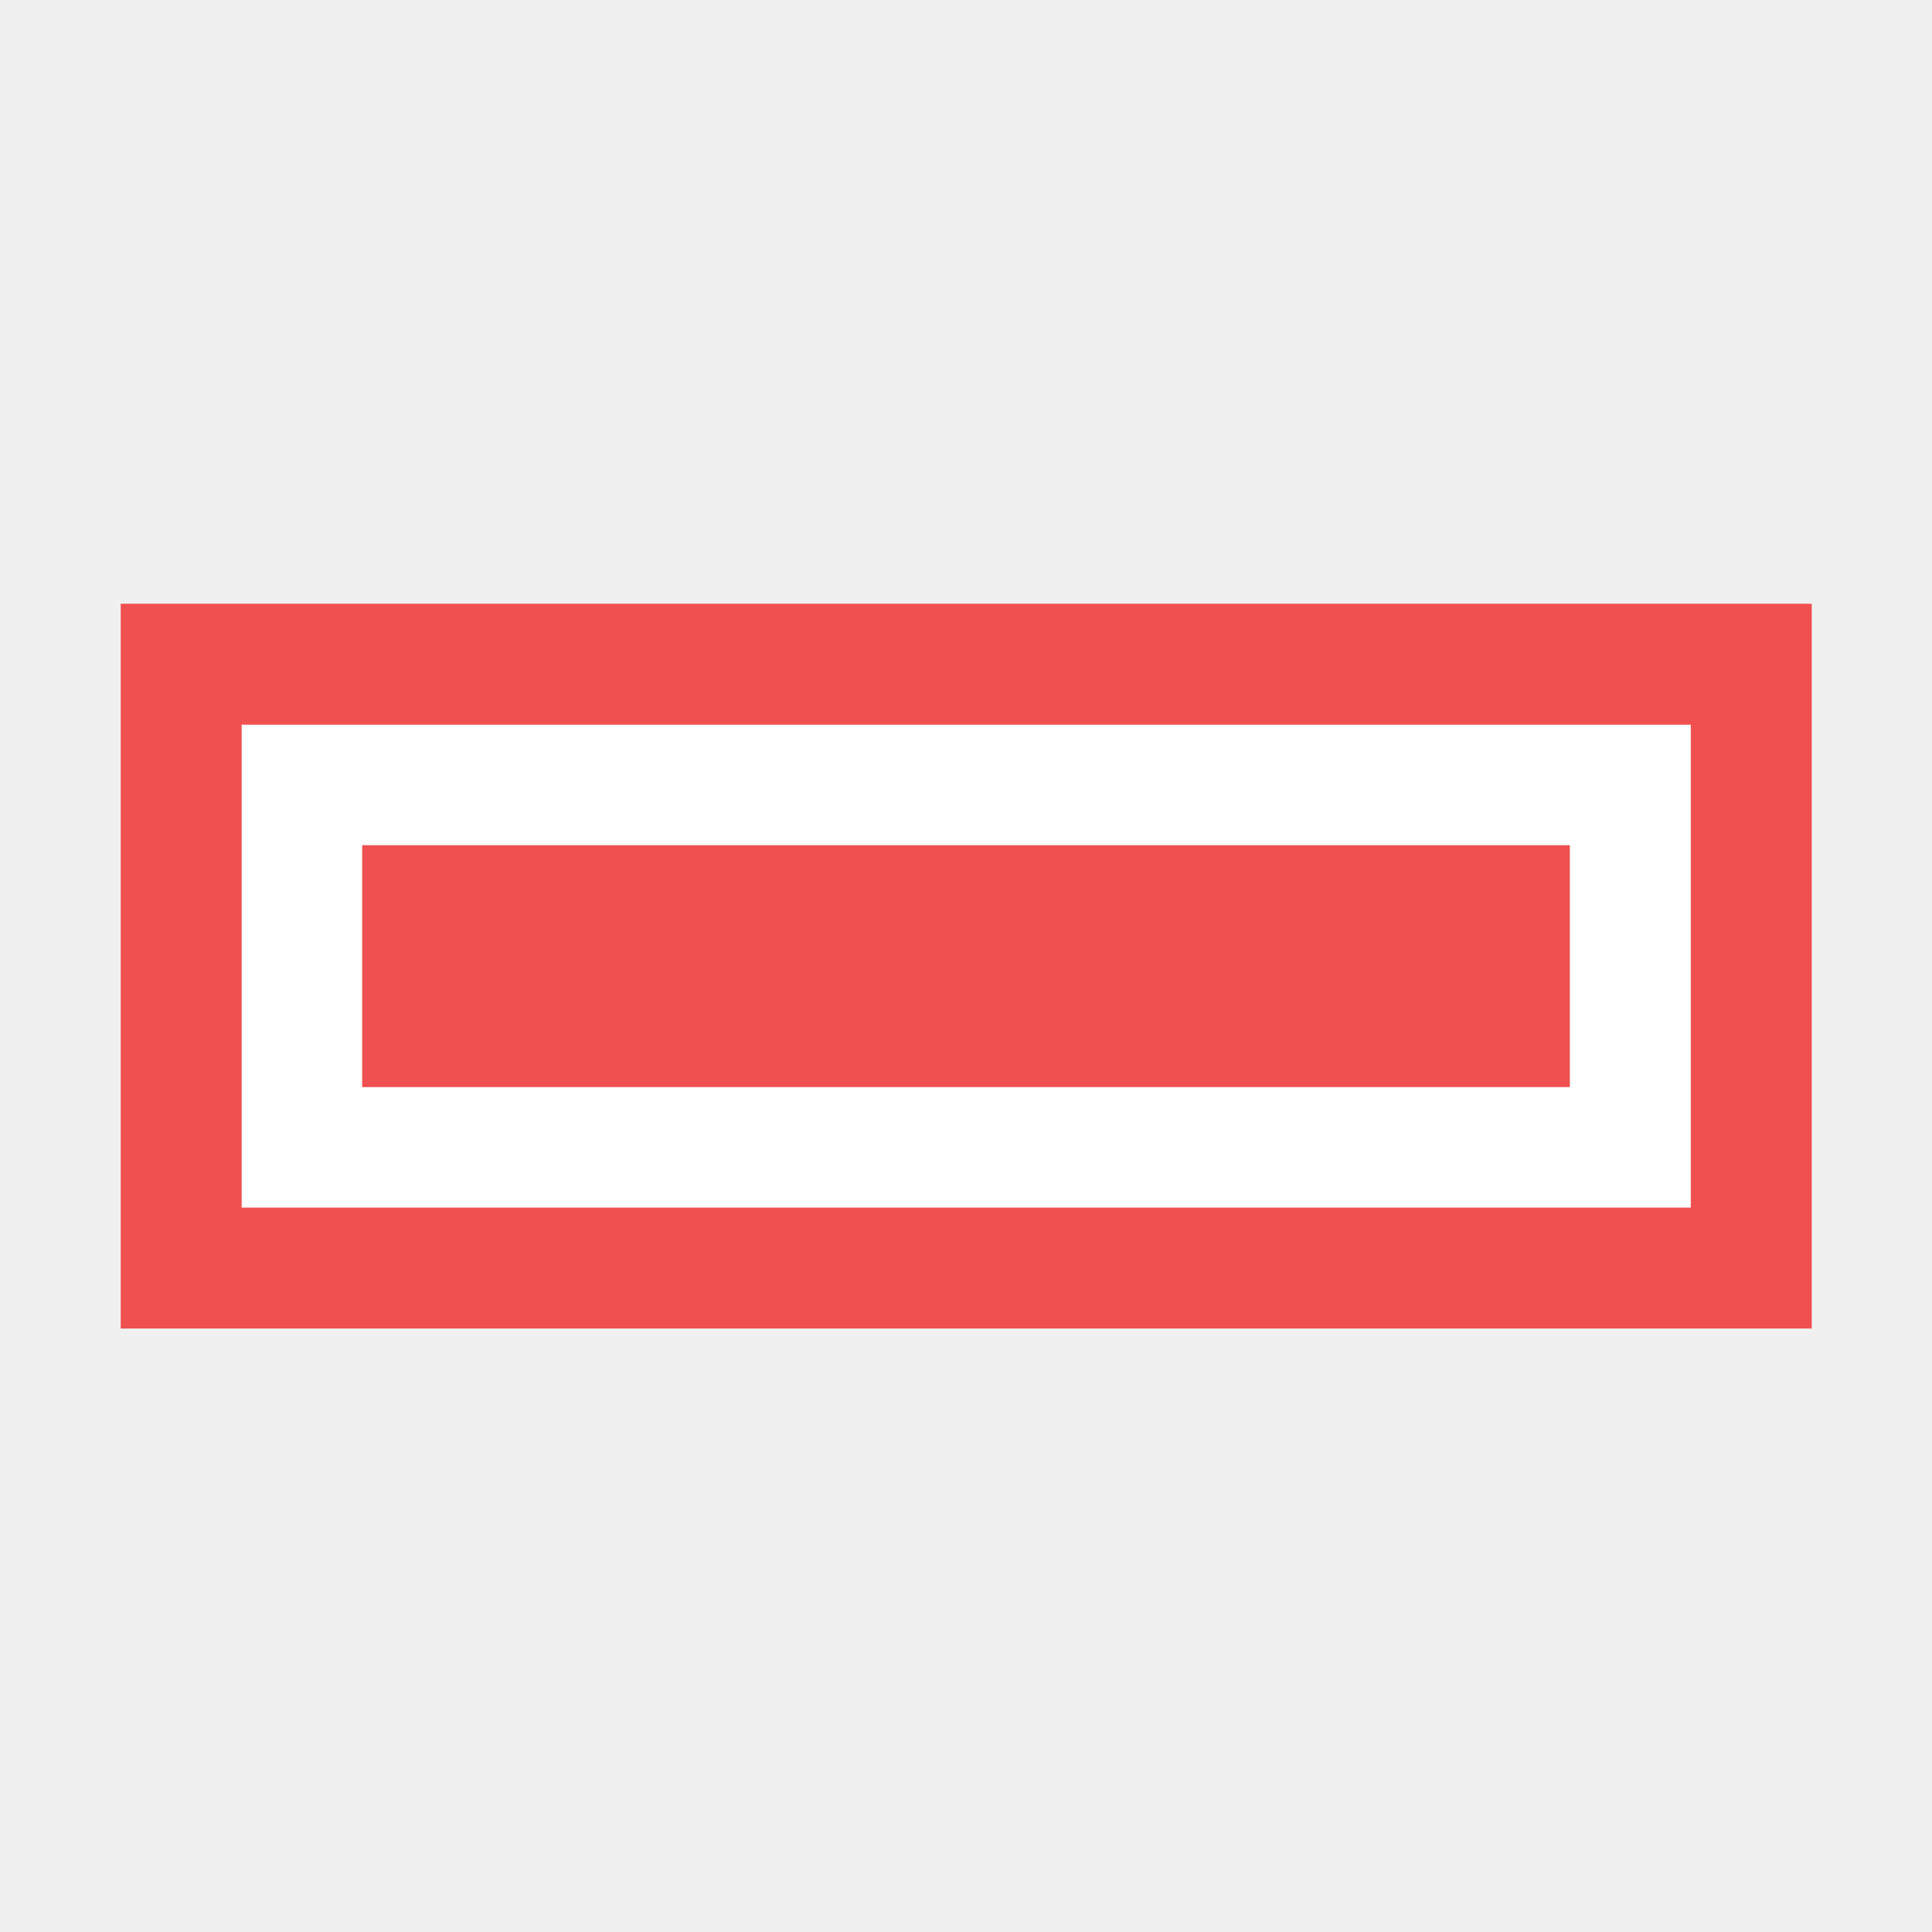
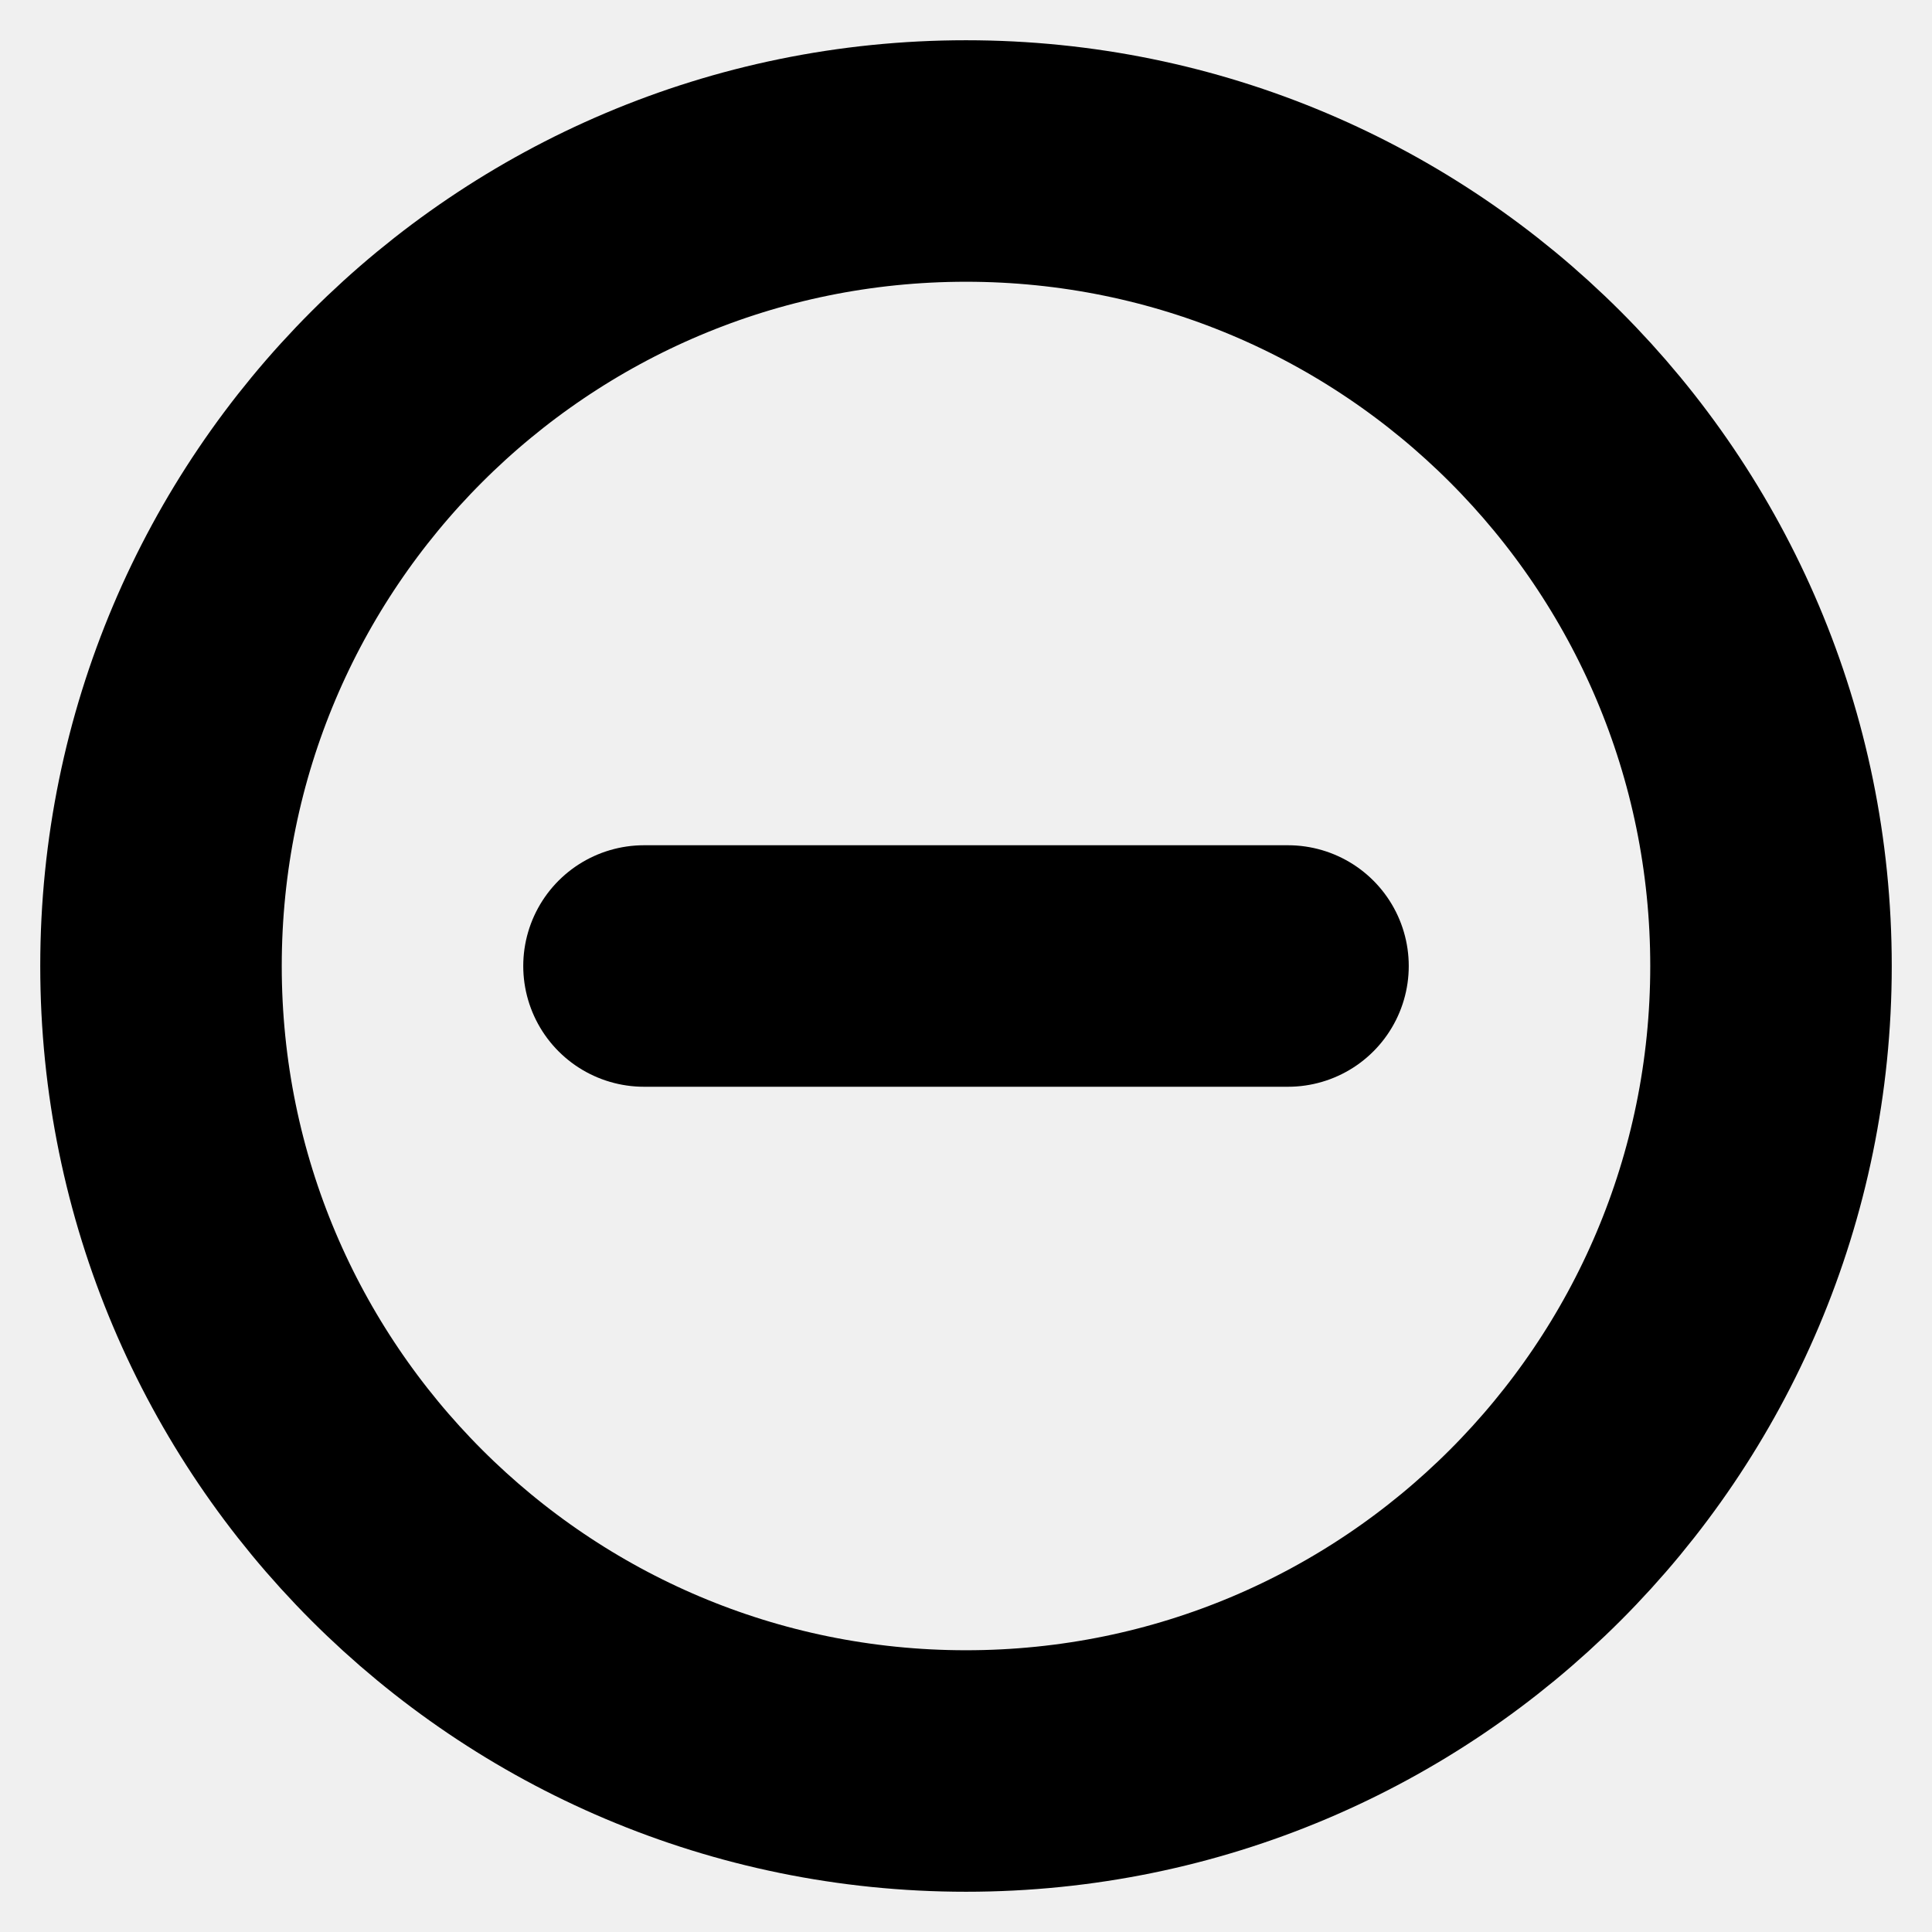
- <svg xmlns="http://www.w3.org/2000/svg" height="16" viewBox="0 0 4.233 4.233" width="16">
-   <g stroke="#f05050" stroke-width=".265" transform="translate(0 -292.7667)">
-     <path d="m.397 294.222h3.44v1.323h-3.44z" fill="#fff" />
-     <path d="m.926 294.751h2.381v.265h-2.381z" fill="#f05050" />
-   </g>
+ <svg xmlns="http://www.w3.org/2000/svg" width="24" height="24" viewBox="0 0 24 24" fill="none" stroke="currentColor" stroke-width="3" stroke-linecap="round" stroke-linejoin="round" class="feather feather-minus-circle">
+   <circle cx="12" cy="12" r="10" />
+   <line x1="8" y1="12" x2="16" y2="12" />
</svg>
